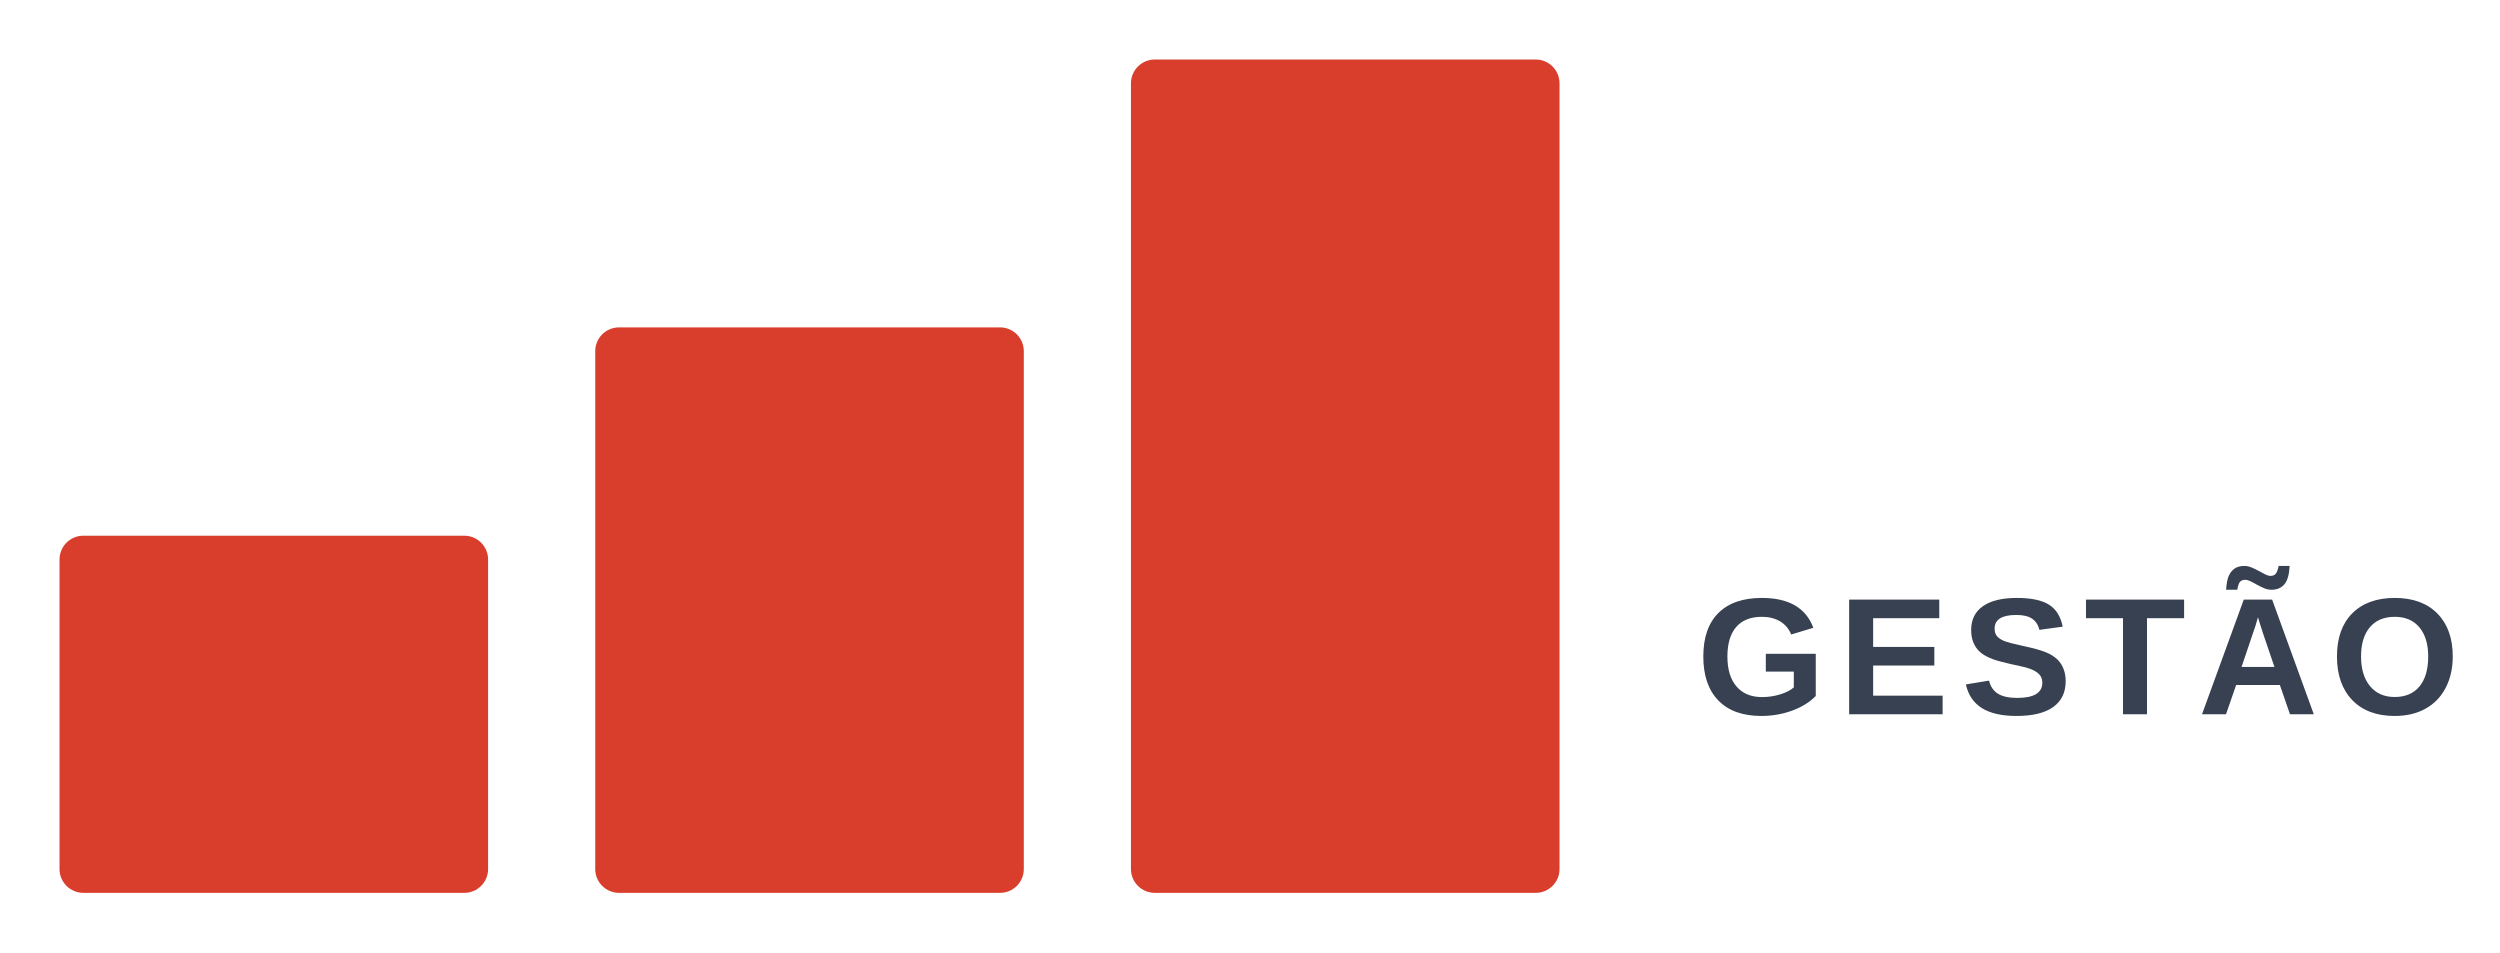
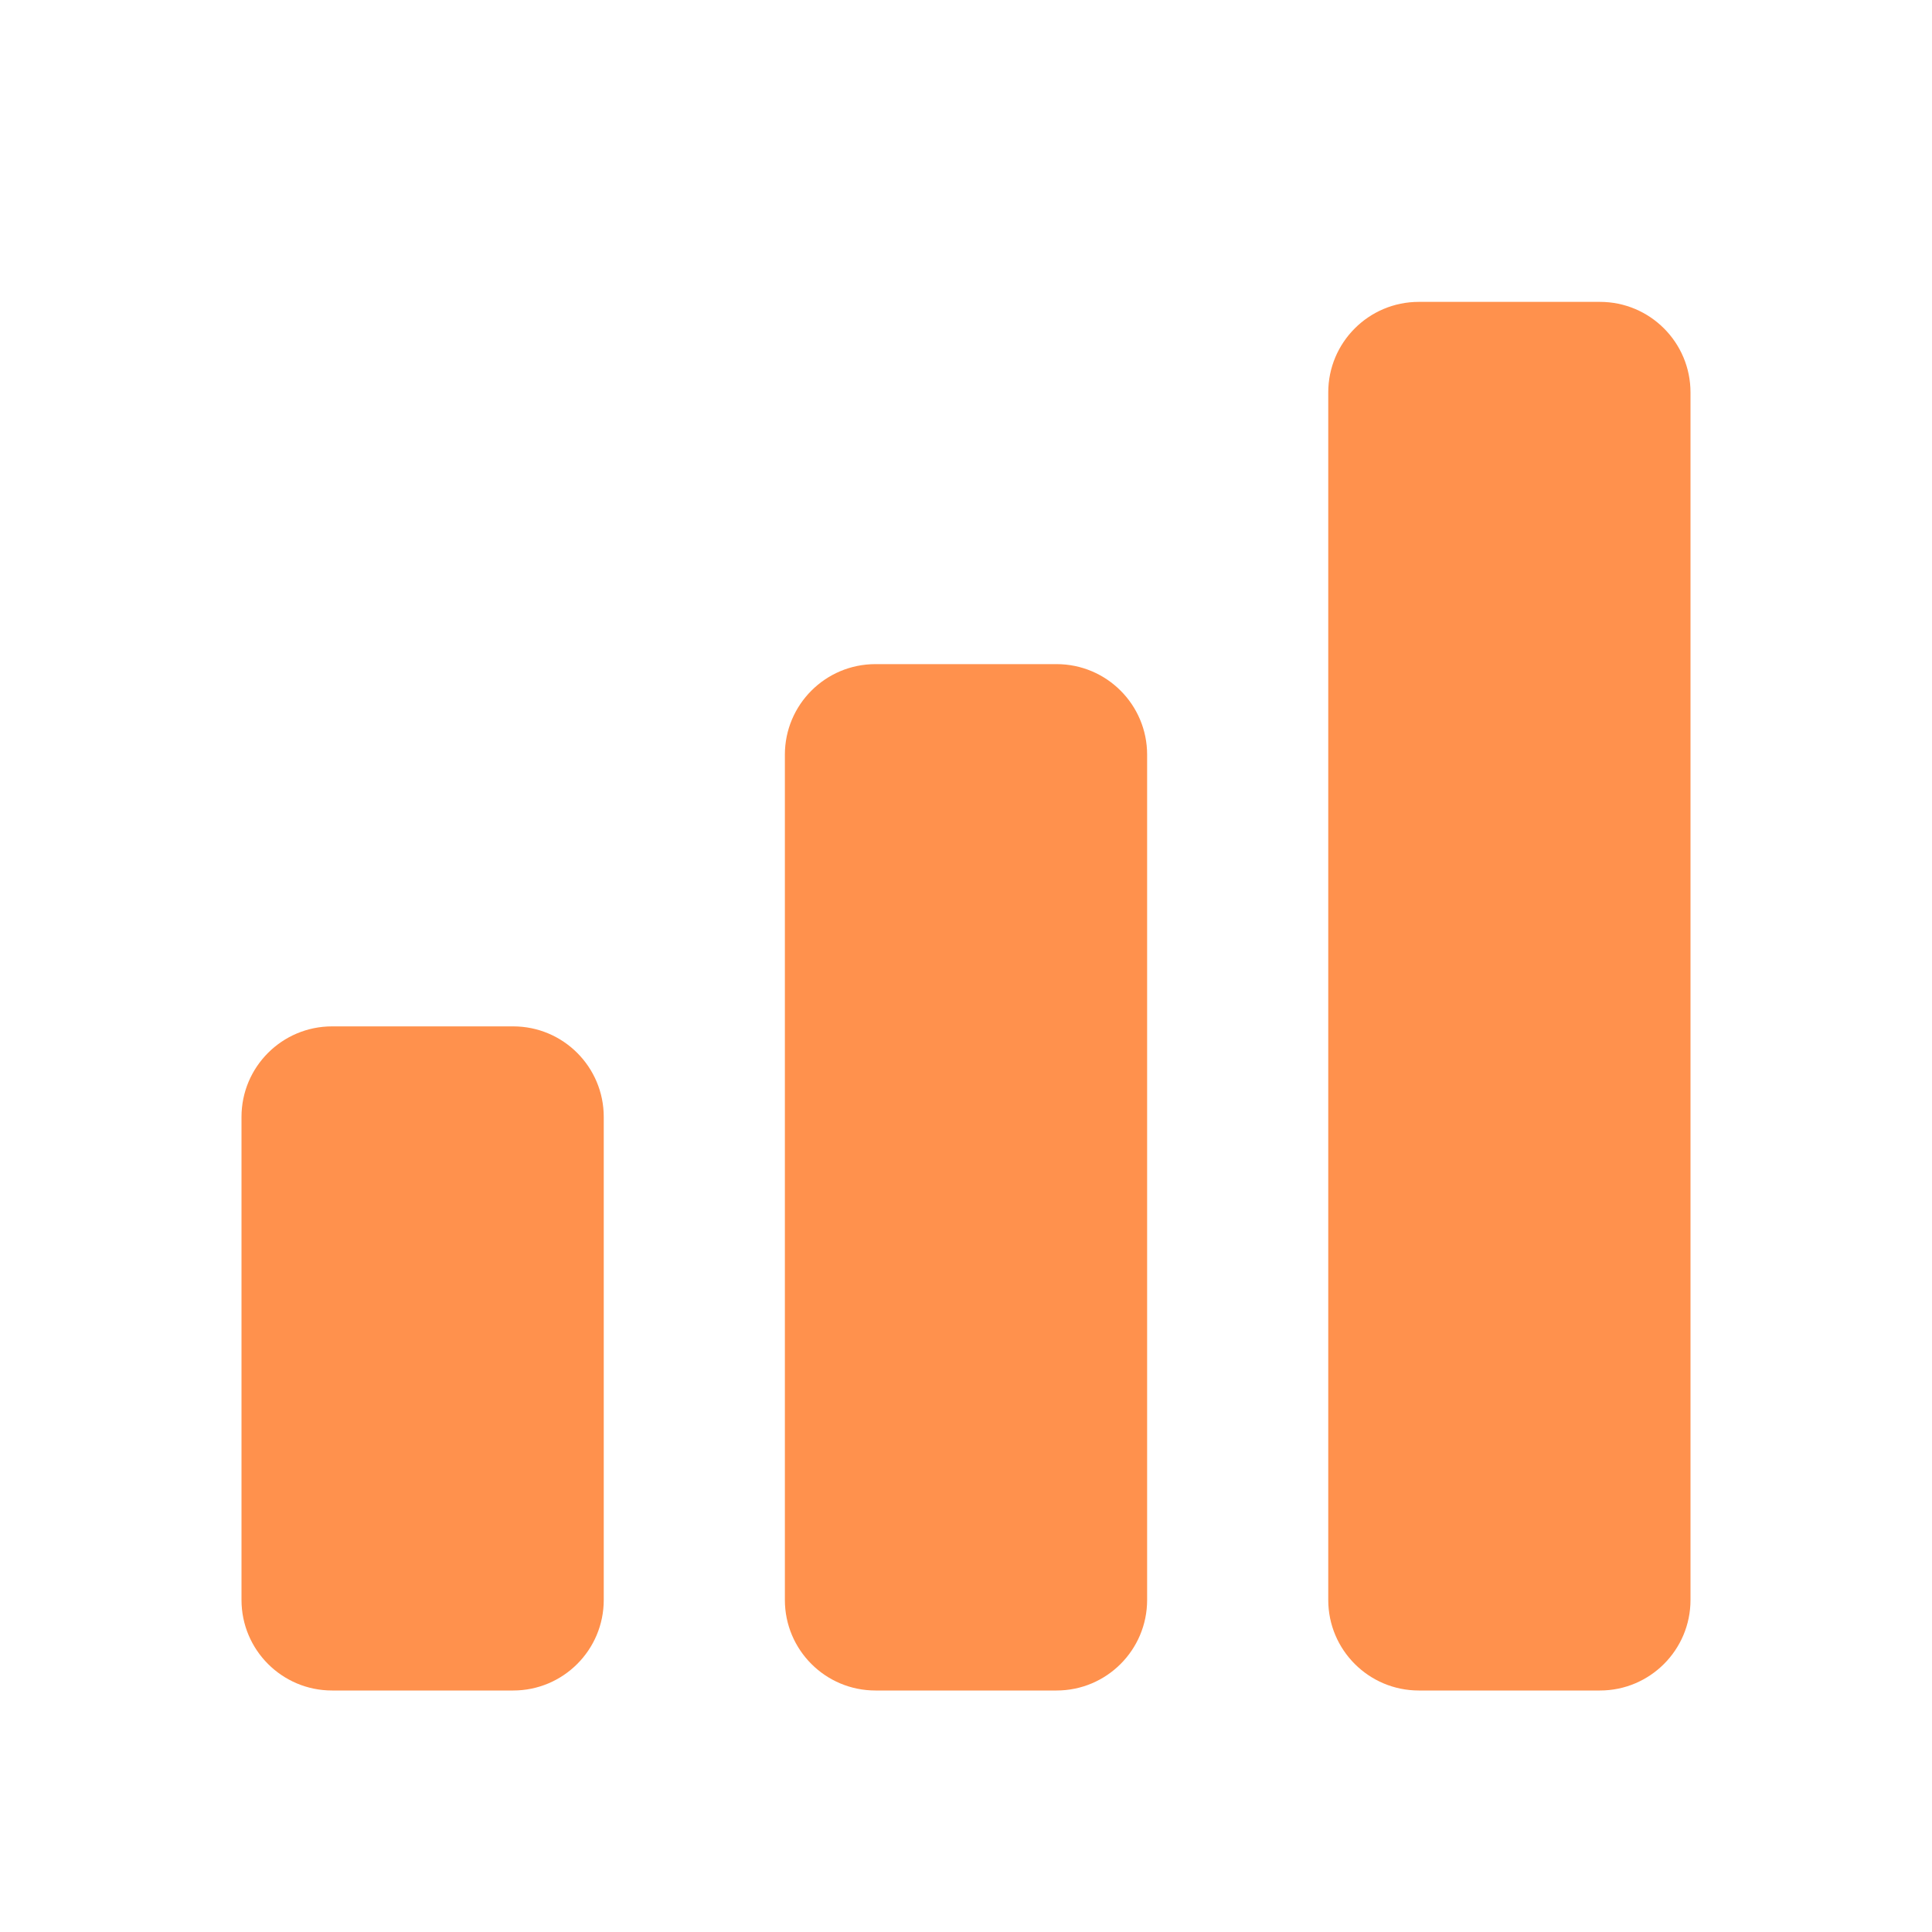
- <svg xmlns="http://www.w3.org/2000/svg" viewBox="0 0 420 160" width="420" height="160">
-   <rect x="10" y="90" width="72" height="60" rx="4" fill="#D93D2B" />
-   <rect x="100" y="55" width="72" height="95" rx="4" fill="#D93D2B" />
-   <rect x="190" y="10" width="72" height="140" rx="4" fill="#D93D2B" />
-   <text x="285" y="120" font-family="Arial, Helvetica, sans-serif" font-size="28" font-weight="600" letter-spacing="2" fill="#374151">GESTÃO COMERCIAL</text>
+ <svg xmlns="http://www.w3.org/2000/svg" viewBox="0 0 64 64" width="64" height="64">
+   <rect x="8" y="34" width="12" height="22" rx="3" fill="#FF914D" />
+   <rect x="26" y="22" width="12" height="34" rx="3" fill="#FF914D" />
+   <rect x="44" y="10" width="12" height="46" rx="3" fill="#FF914D" />
</svg>
